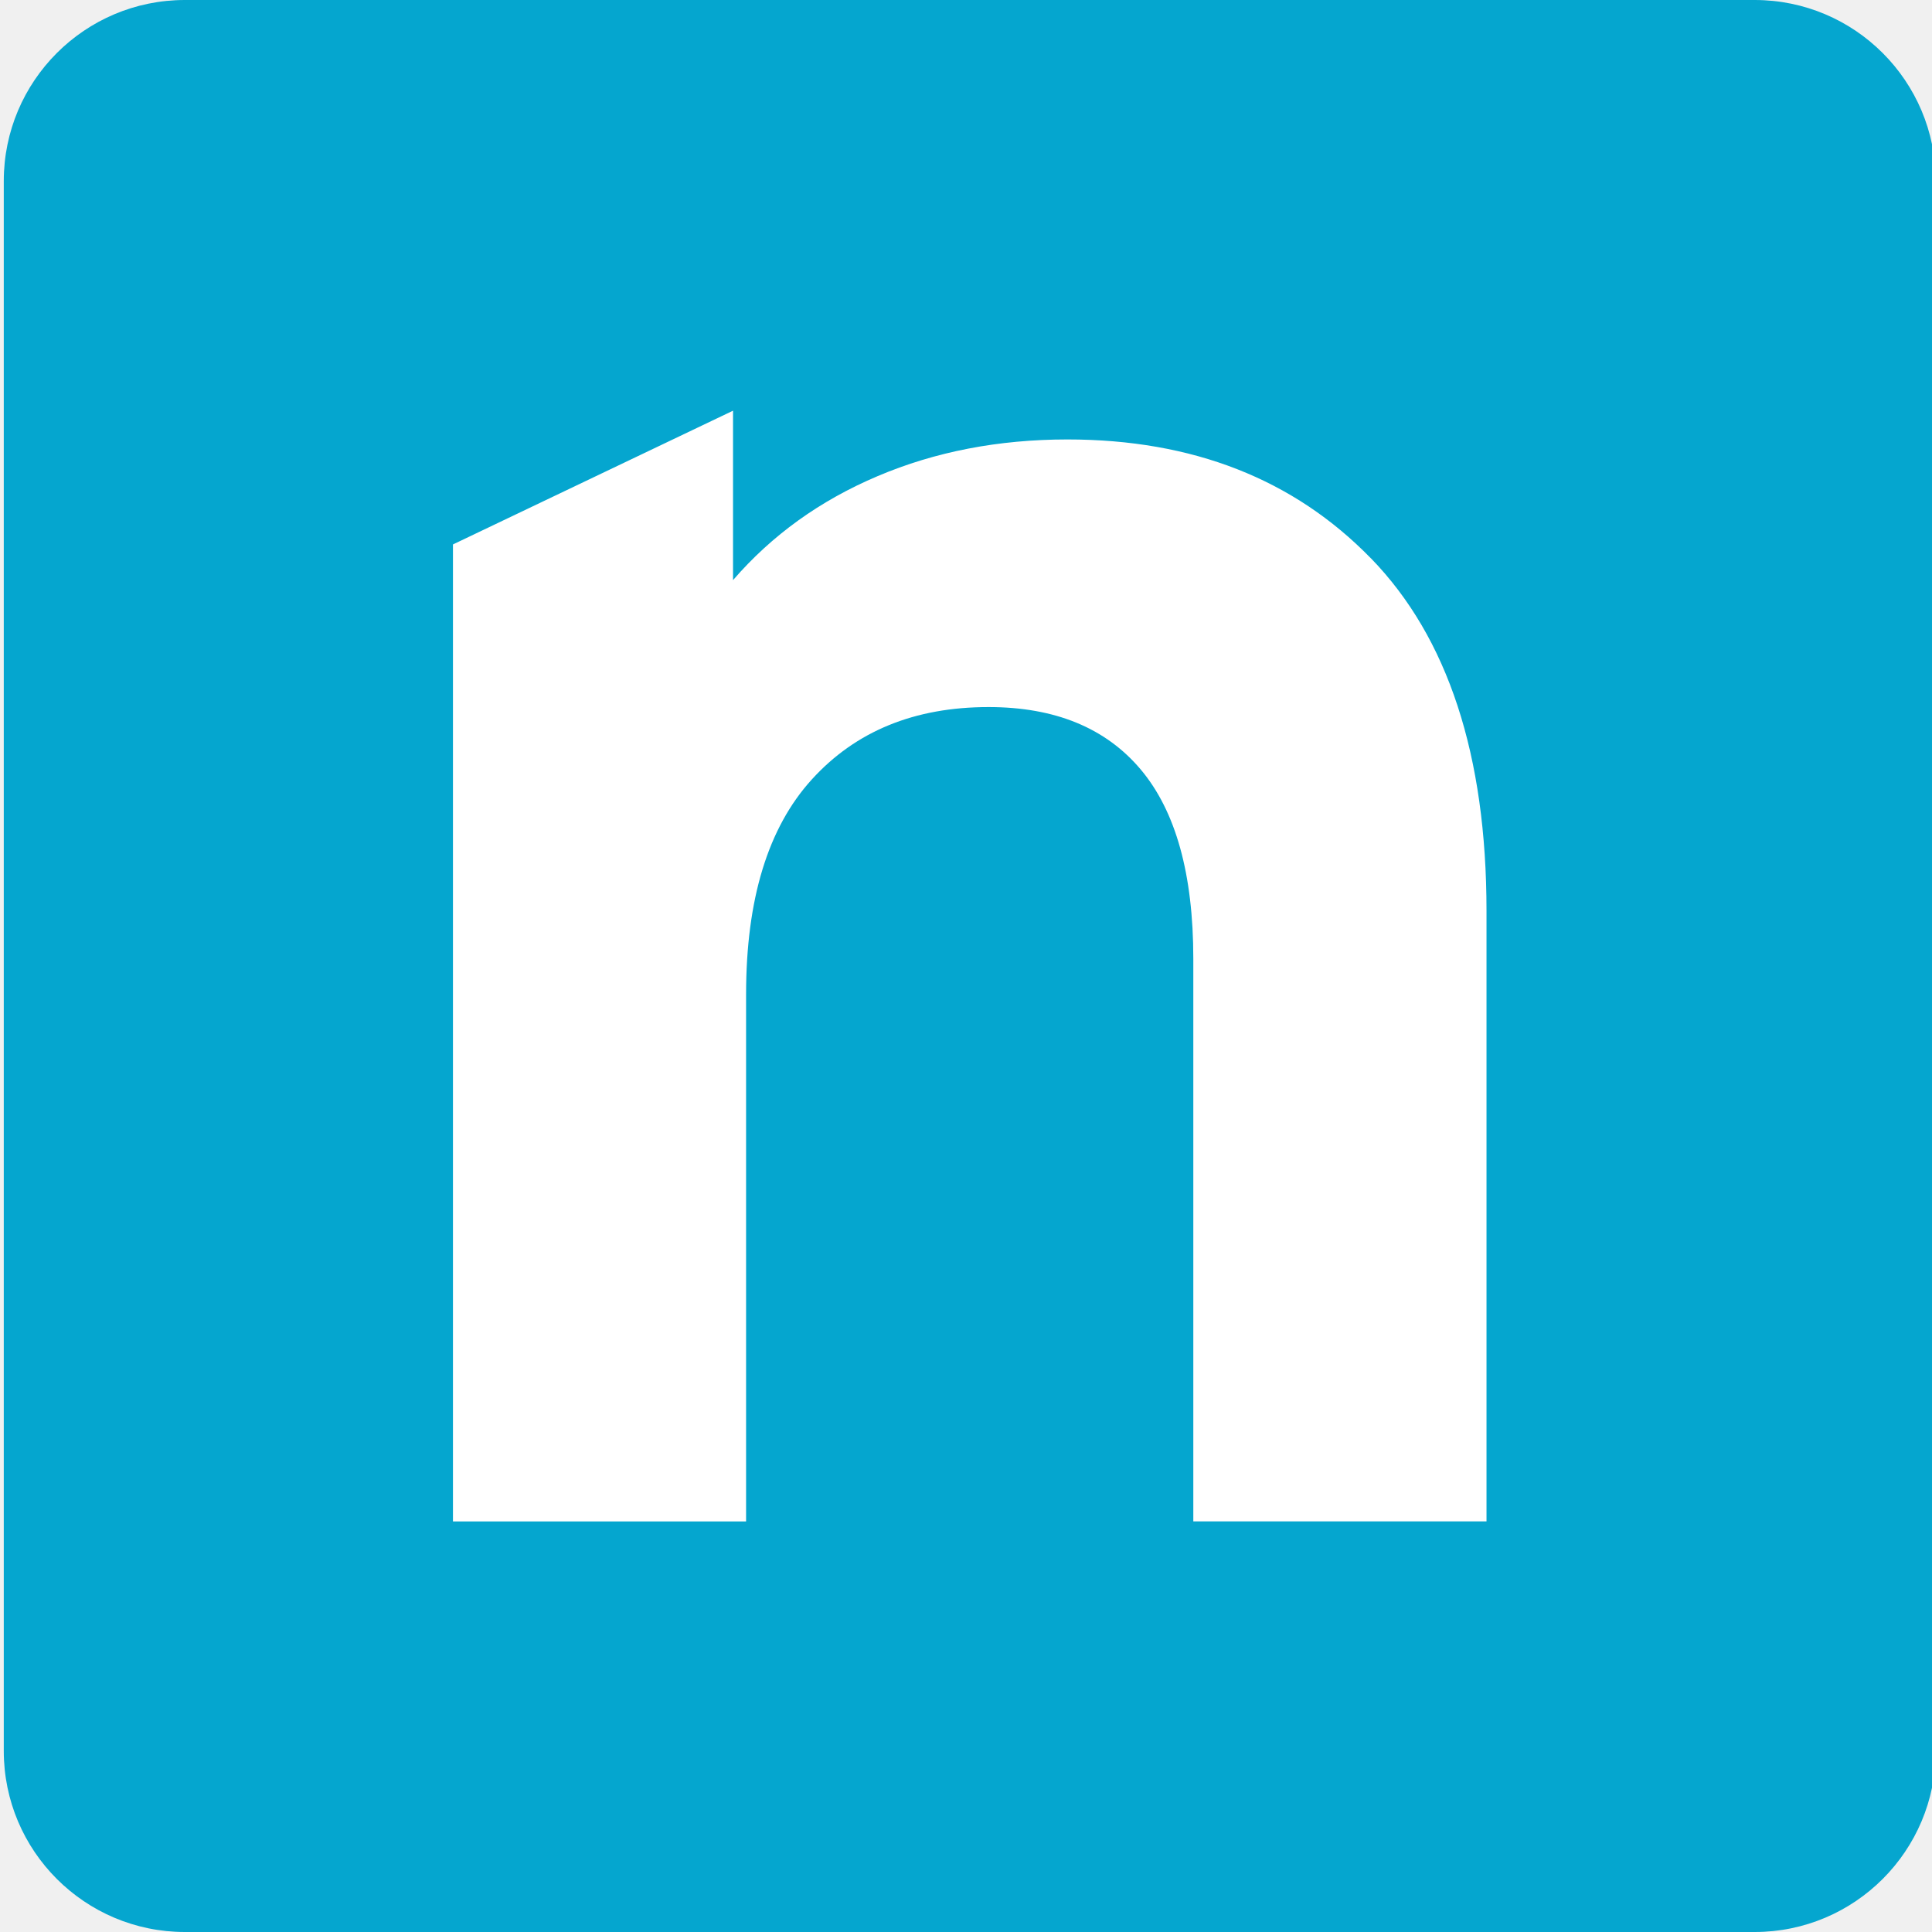
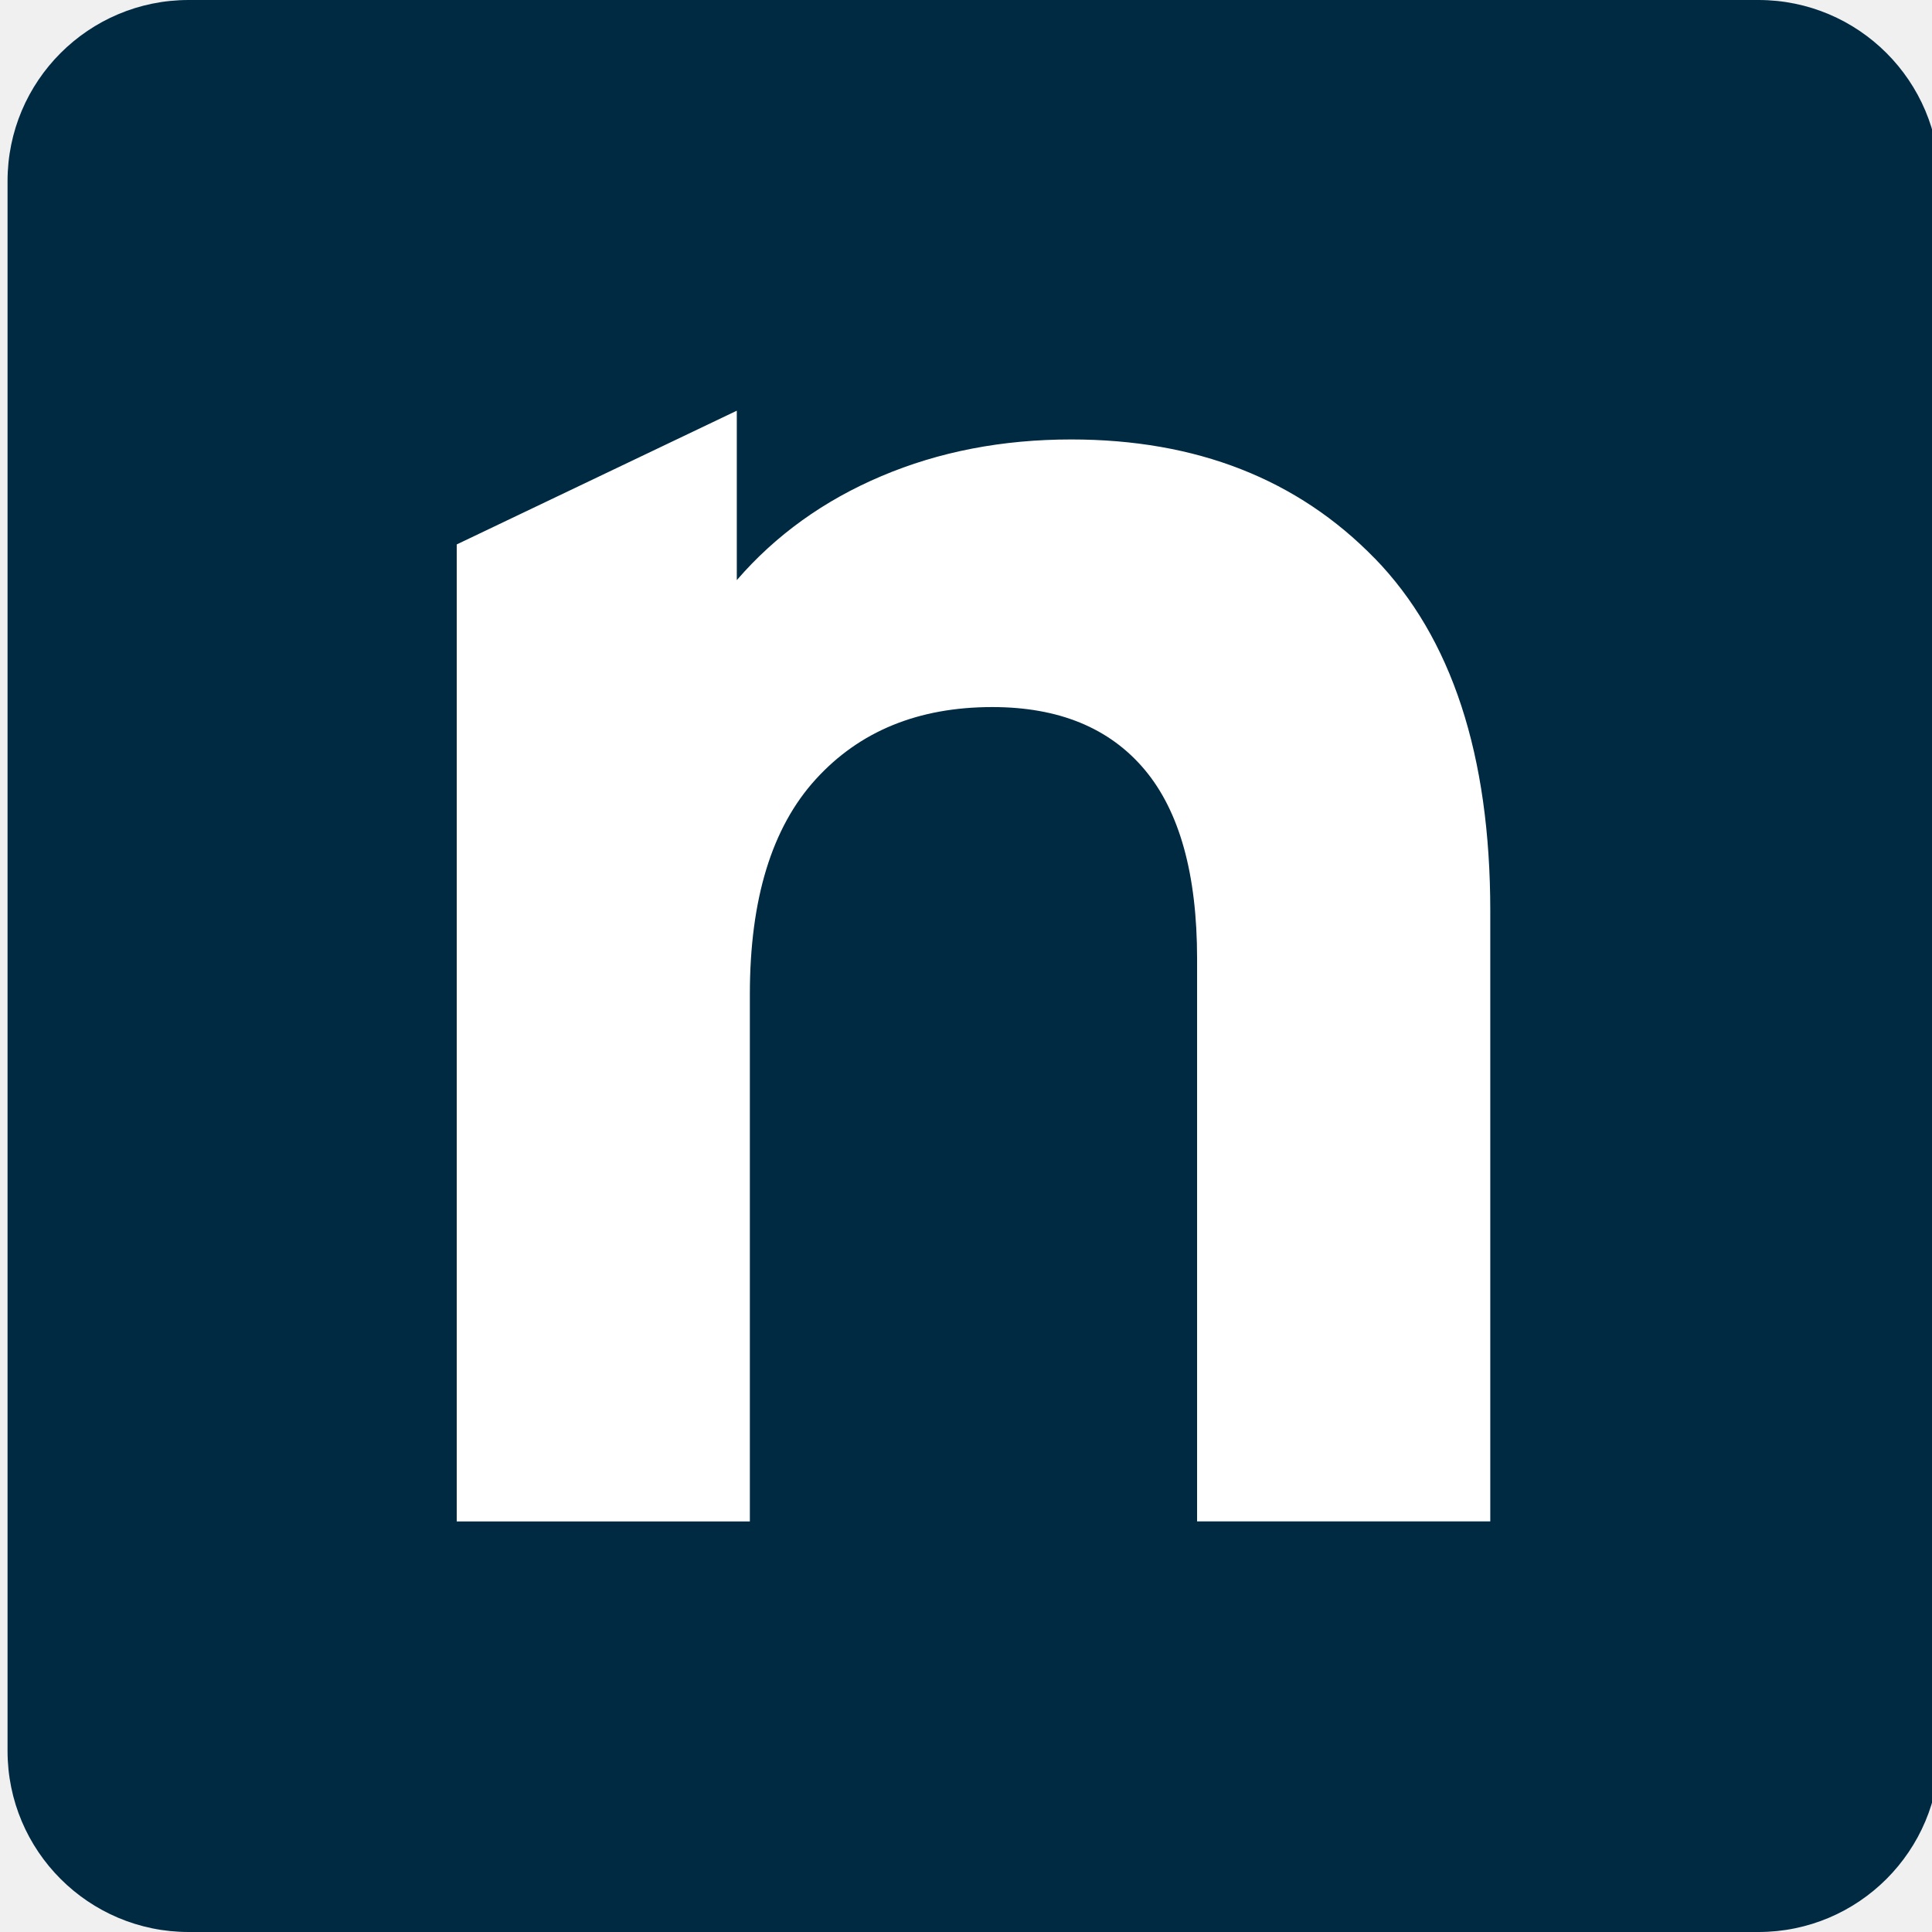
<svg xmlns="http://www.w3.org/2000/svg" id="Layer_1" data-name="Layer 1" viewBox="0 0 256 256">
-   <defs>
-     <style>
-       .cls-1 {
-         fill: #fff;
-       }
- 
-       .cls-2 {
-         fill: #05a6cf;
-       }
-     </style>
-   </defs>
-   <rect class="cls-2" x=".5" width="256" height="256" rx="24" ry="24" />
+   <rect fill="#002A42" x="1" width="256" height="256" rx="24" ry="24" />
  <g id="Artwork_11" data-name="Artwork 11">
    <g id="Layer_1-2" data-name="Layer 1">
-       <path class="cls-1" d="m181.66,73.98c10.2,10.5,15.31,26.09,15.31,46.74v80.87h-38.85v-74.56c0-11.2-2.33-19.56-6.97-25.07-4.64-5.51-11.37-8.27-20.16-8.27-9.8,0-17.6,3.19-23.41,9.58-5.82,6.39-8.72,15.89-8.72,28.49v69.84h-38.84V72.14l37.11-17.72v22.45c5.14-5.95,11.53-10.55,19.16-13.78,7.63-3.24,16.02-4.86,25.15-4.86,16.59,0,30,5.26,40.21,15.75" />
+       <path fill="#fff" d="m182.16,73.98c10.2,10.5,15.31,26.09,15.31,46.74v80.87h-38.85v-74.56c0-11.2-2.33-19.56-6.97-25.07-4.64-5.51-11.37-8.27-20.16-8.27-9.8,0-17.6,3.19-23.41,9.58-5.82,6.39-8.72,15.89-8.72,28.49v69.84h-38.84V72.14l37.11-17.72v22.45c5.14-5.95,11.53-10.55,19.16-13.78,7.63-3.24,16.02-4.86,25.15-4.86,16.59,0,30,5.26,40.21,15.75" />
    </g>
  </g>
</svg>
